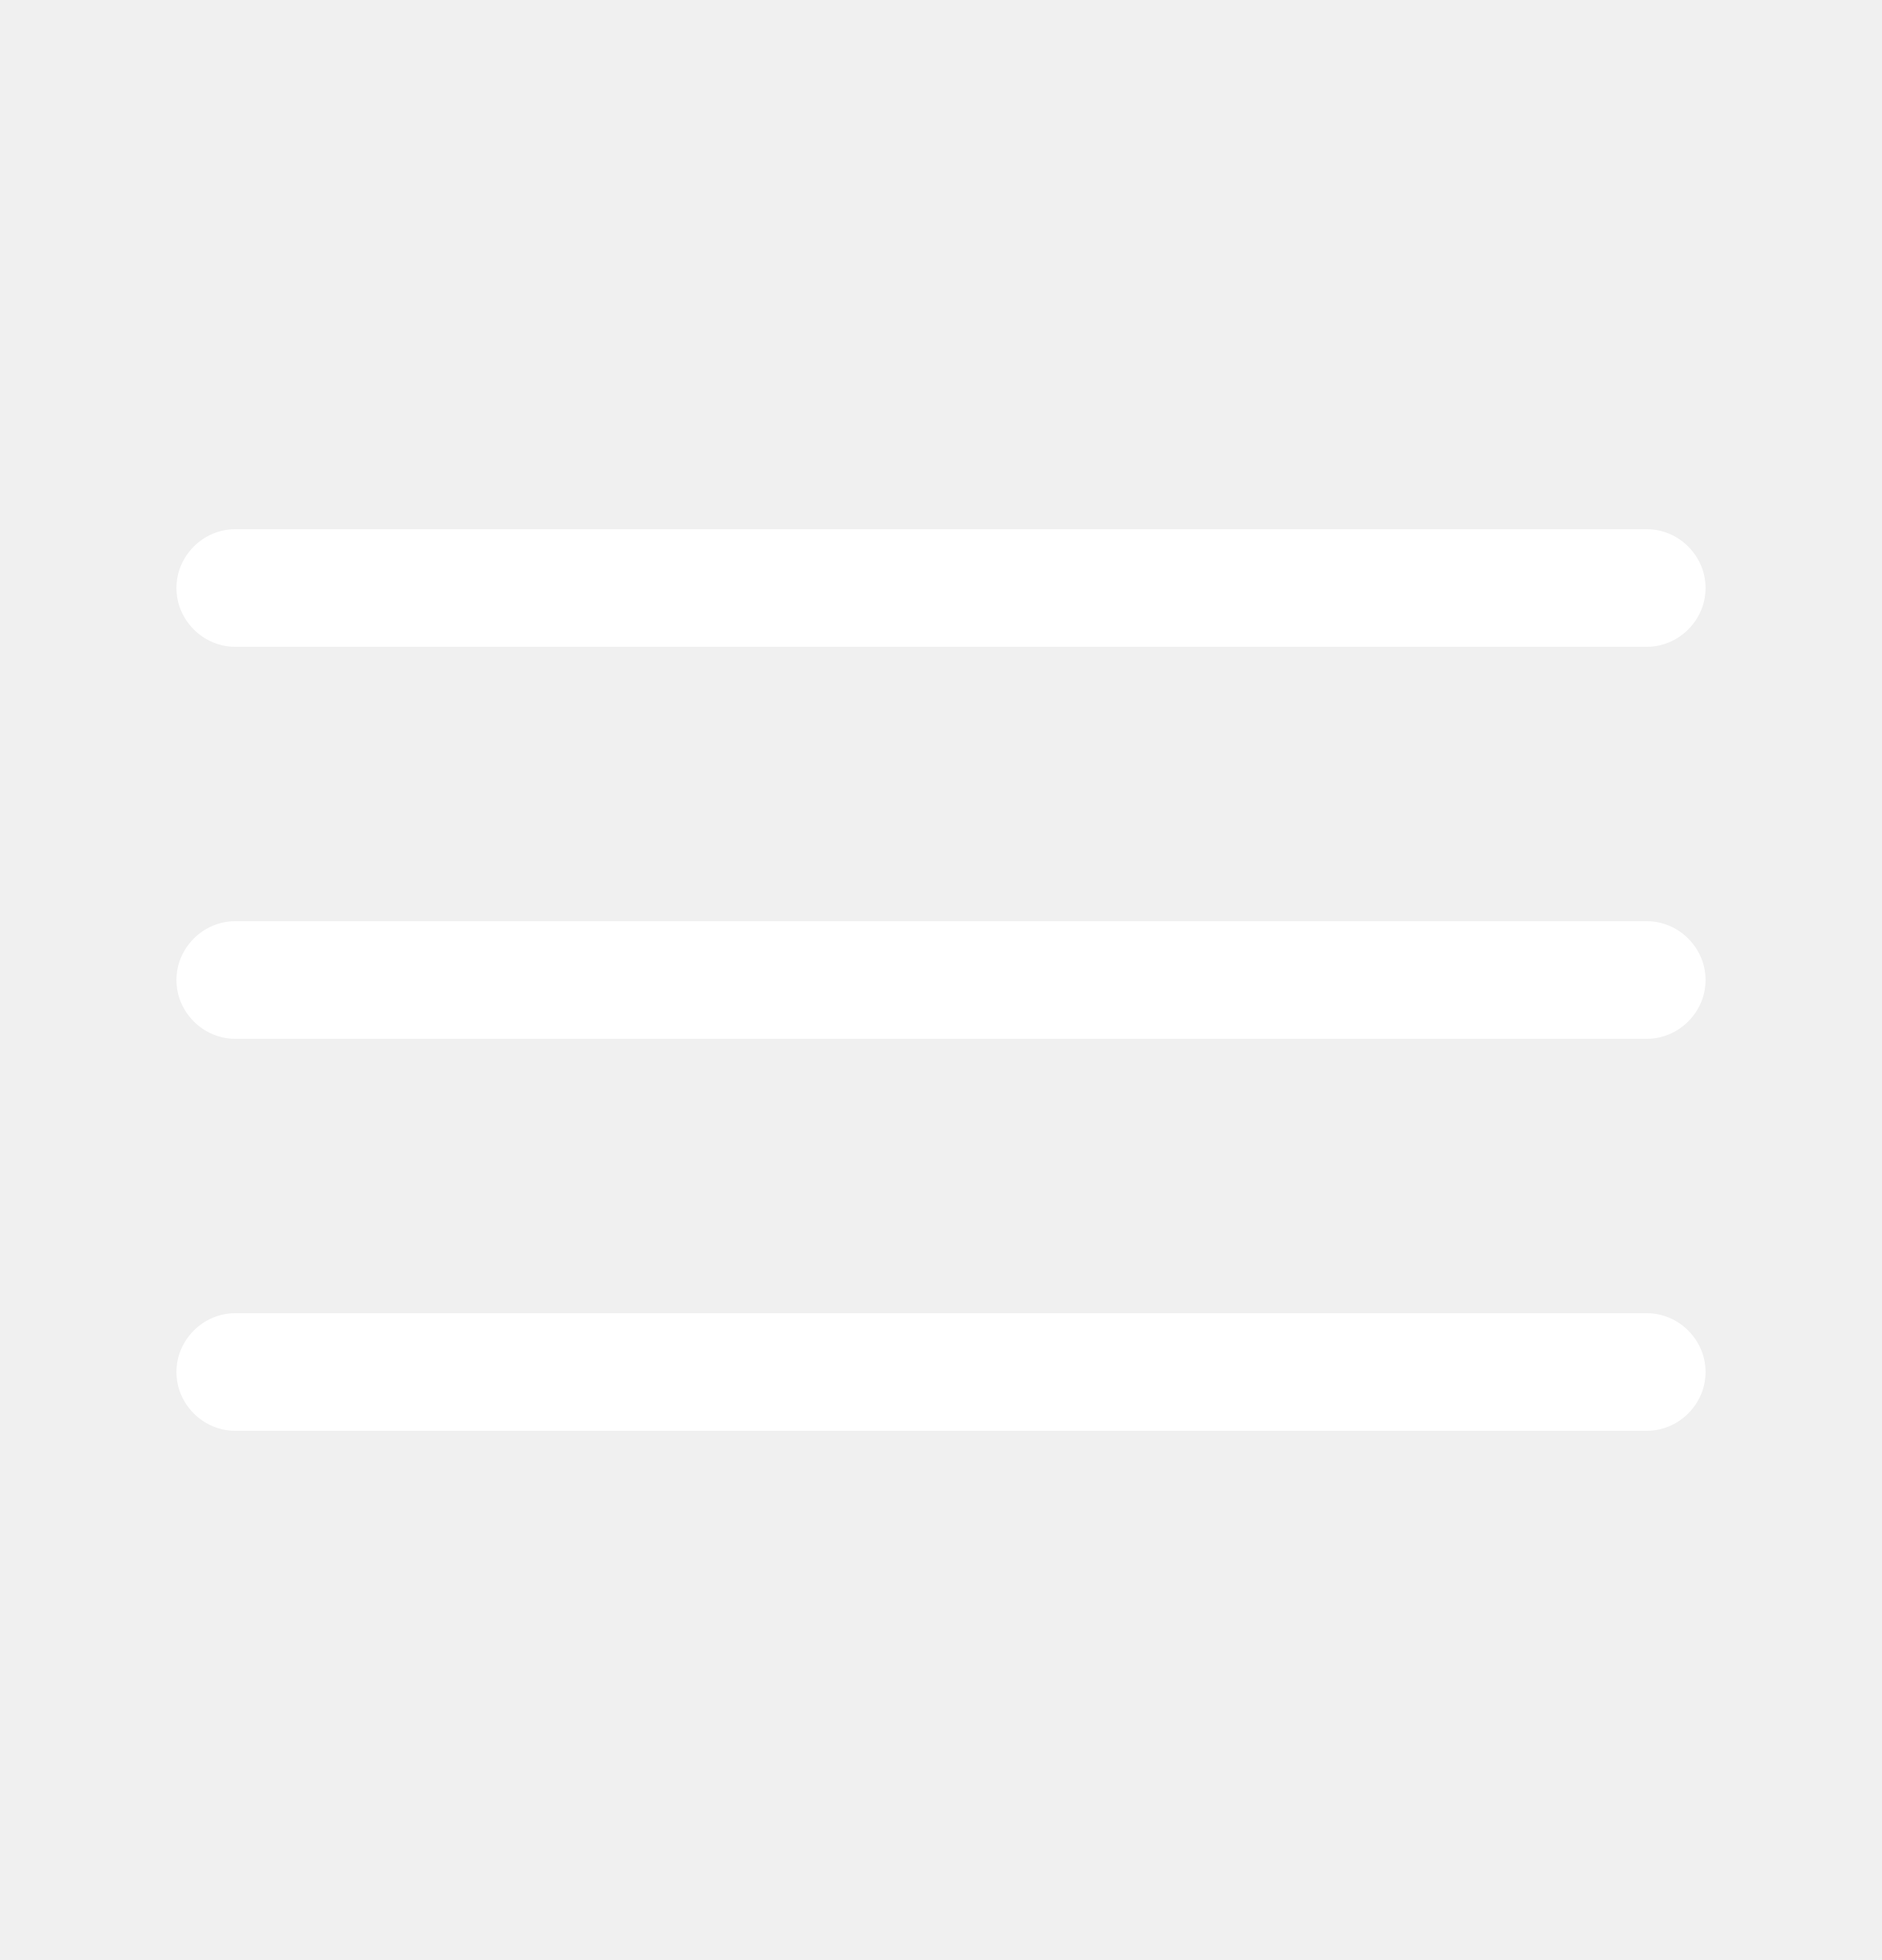
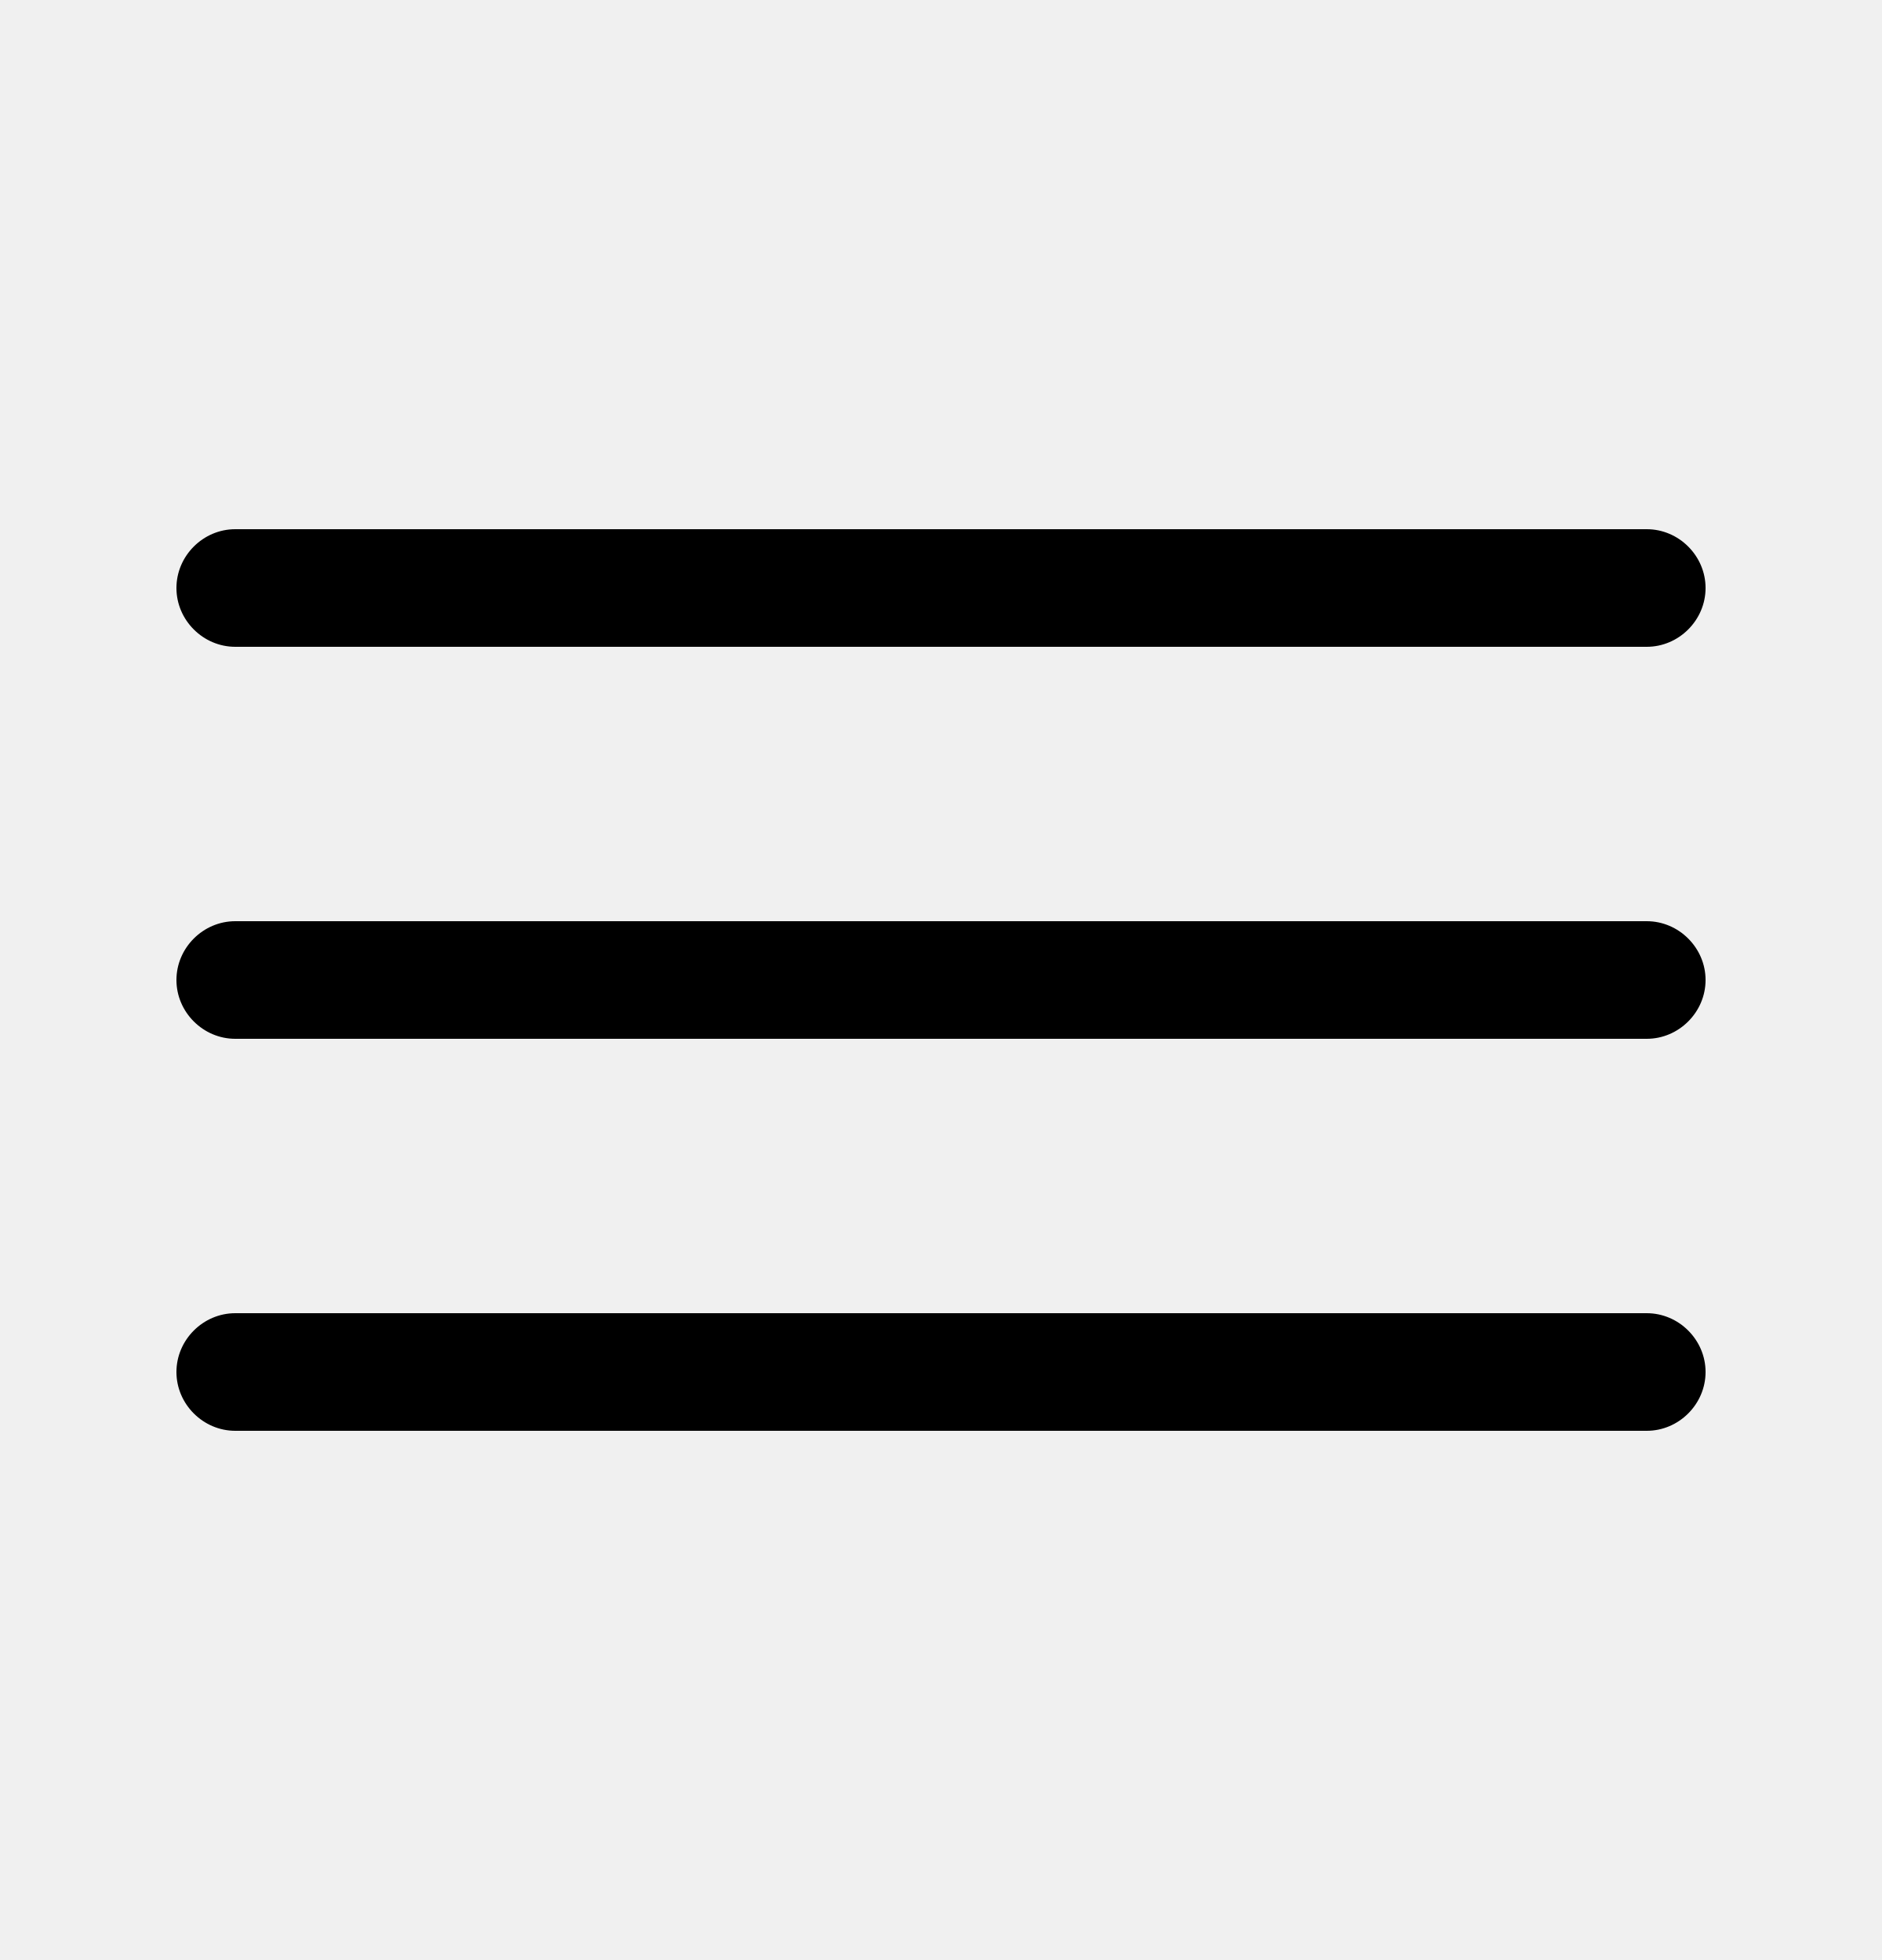
- <svg xmlns="http://www.w3.org/2000/svg" width="24" height="25" viewBox="0 0 24 25" fill="none">
-   <path d="M21 8.25H3C2.59 8.25 2.25 7.91 2.25 7.5C2.25 7.09 2.59 6.75 3 6.75H21C21.41 6.75 21.75 7.09 21.75 7.5C21.75 7.91 21.41 8.25 21 8.25Z" fill="white" />
-   <path d="M21 13.25H3C2.59 13.25 2.25 12.91 2.25 12.5C2.25 12.09 2.59 11.75 3 11.75H21C21.41 11.75 21.75 12.09 21.75 12.5C21.75 12.91 21.41 13.25 21 13.25Z" fill="white" />
-   <path d="M21 18.25H3C2.59 18.25 2.25 17.91 2.25 17.5C2.25 17.09 2.59 16.75 3 16.75H21C21.41 16.75 21.75 17.09 21.75 17.5C21.75 17.91 21.41 18.25 21 18.25Z" fill="white" />
+ <svg xmlns="http://www.w3.org/2000/svg" width="24" height="25" viewBox="0 0 24 25" fill="currentColor">
+   <path d="M21 8.25H3C2.59 8.25 2.25 7.91 2.25 7.5C2.25 7.09 2.59 6.75 3 6.75H21C21.41 6.75 21.75 7.09 21.75 7.5C21.75 7.91 21.41 8.25 21 8.25Z" fill="currentColor" />
+   <path d="M21 13.25H3C2.59 13.25 2.25 12.91 2.25 12.5C2.25 12.09 2.59 11.75 3 11.75H21C21.41 11.75 21.75 12.09 21.75 12.5C21.75 12.91 21.41 13.25 21 13.25Z" fill="currentColor" />
+   <path d="M21 18.25H3C2.59 18.25 2.25 17.91 2.25 17.5C2.25 17.09 2.59 16.75 3 16.75H21C21.41 16.75 21.75 17.09 21.75 17.5C21.75 17.91 21.41 18.25 21 18.25Z" fill="currentColor" />
</svg>
